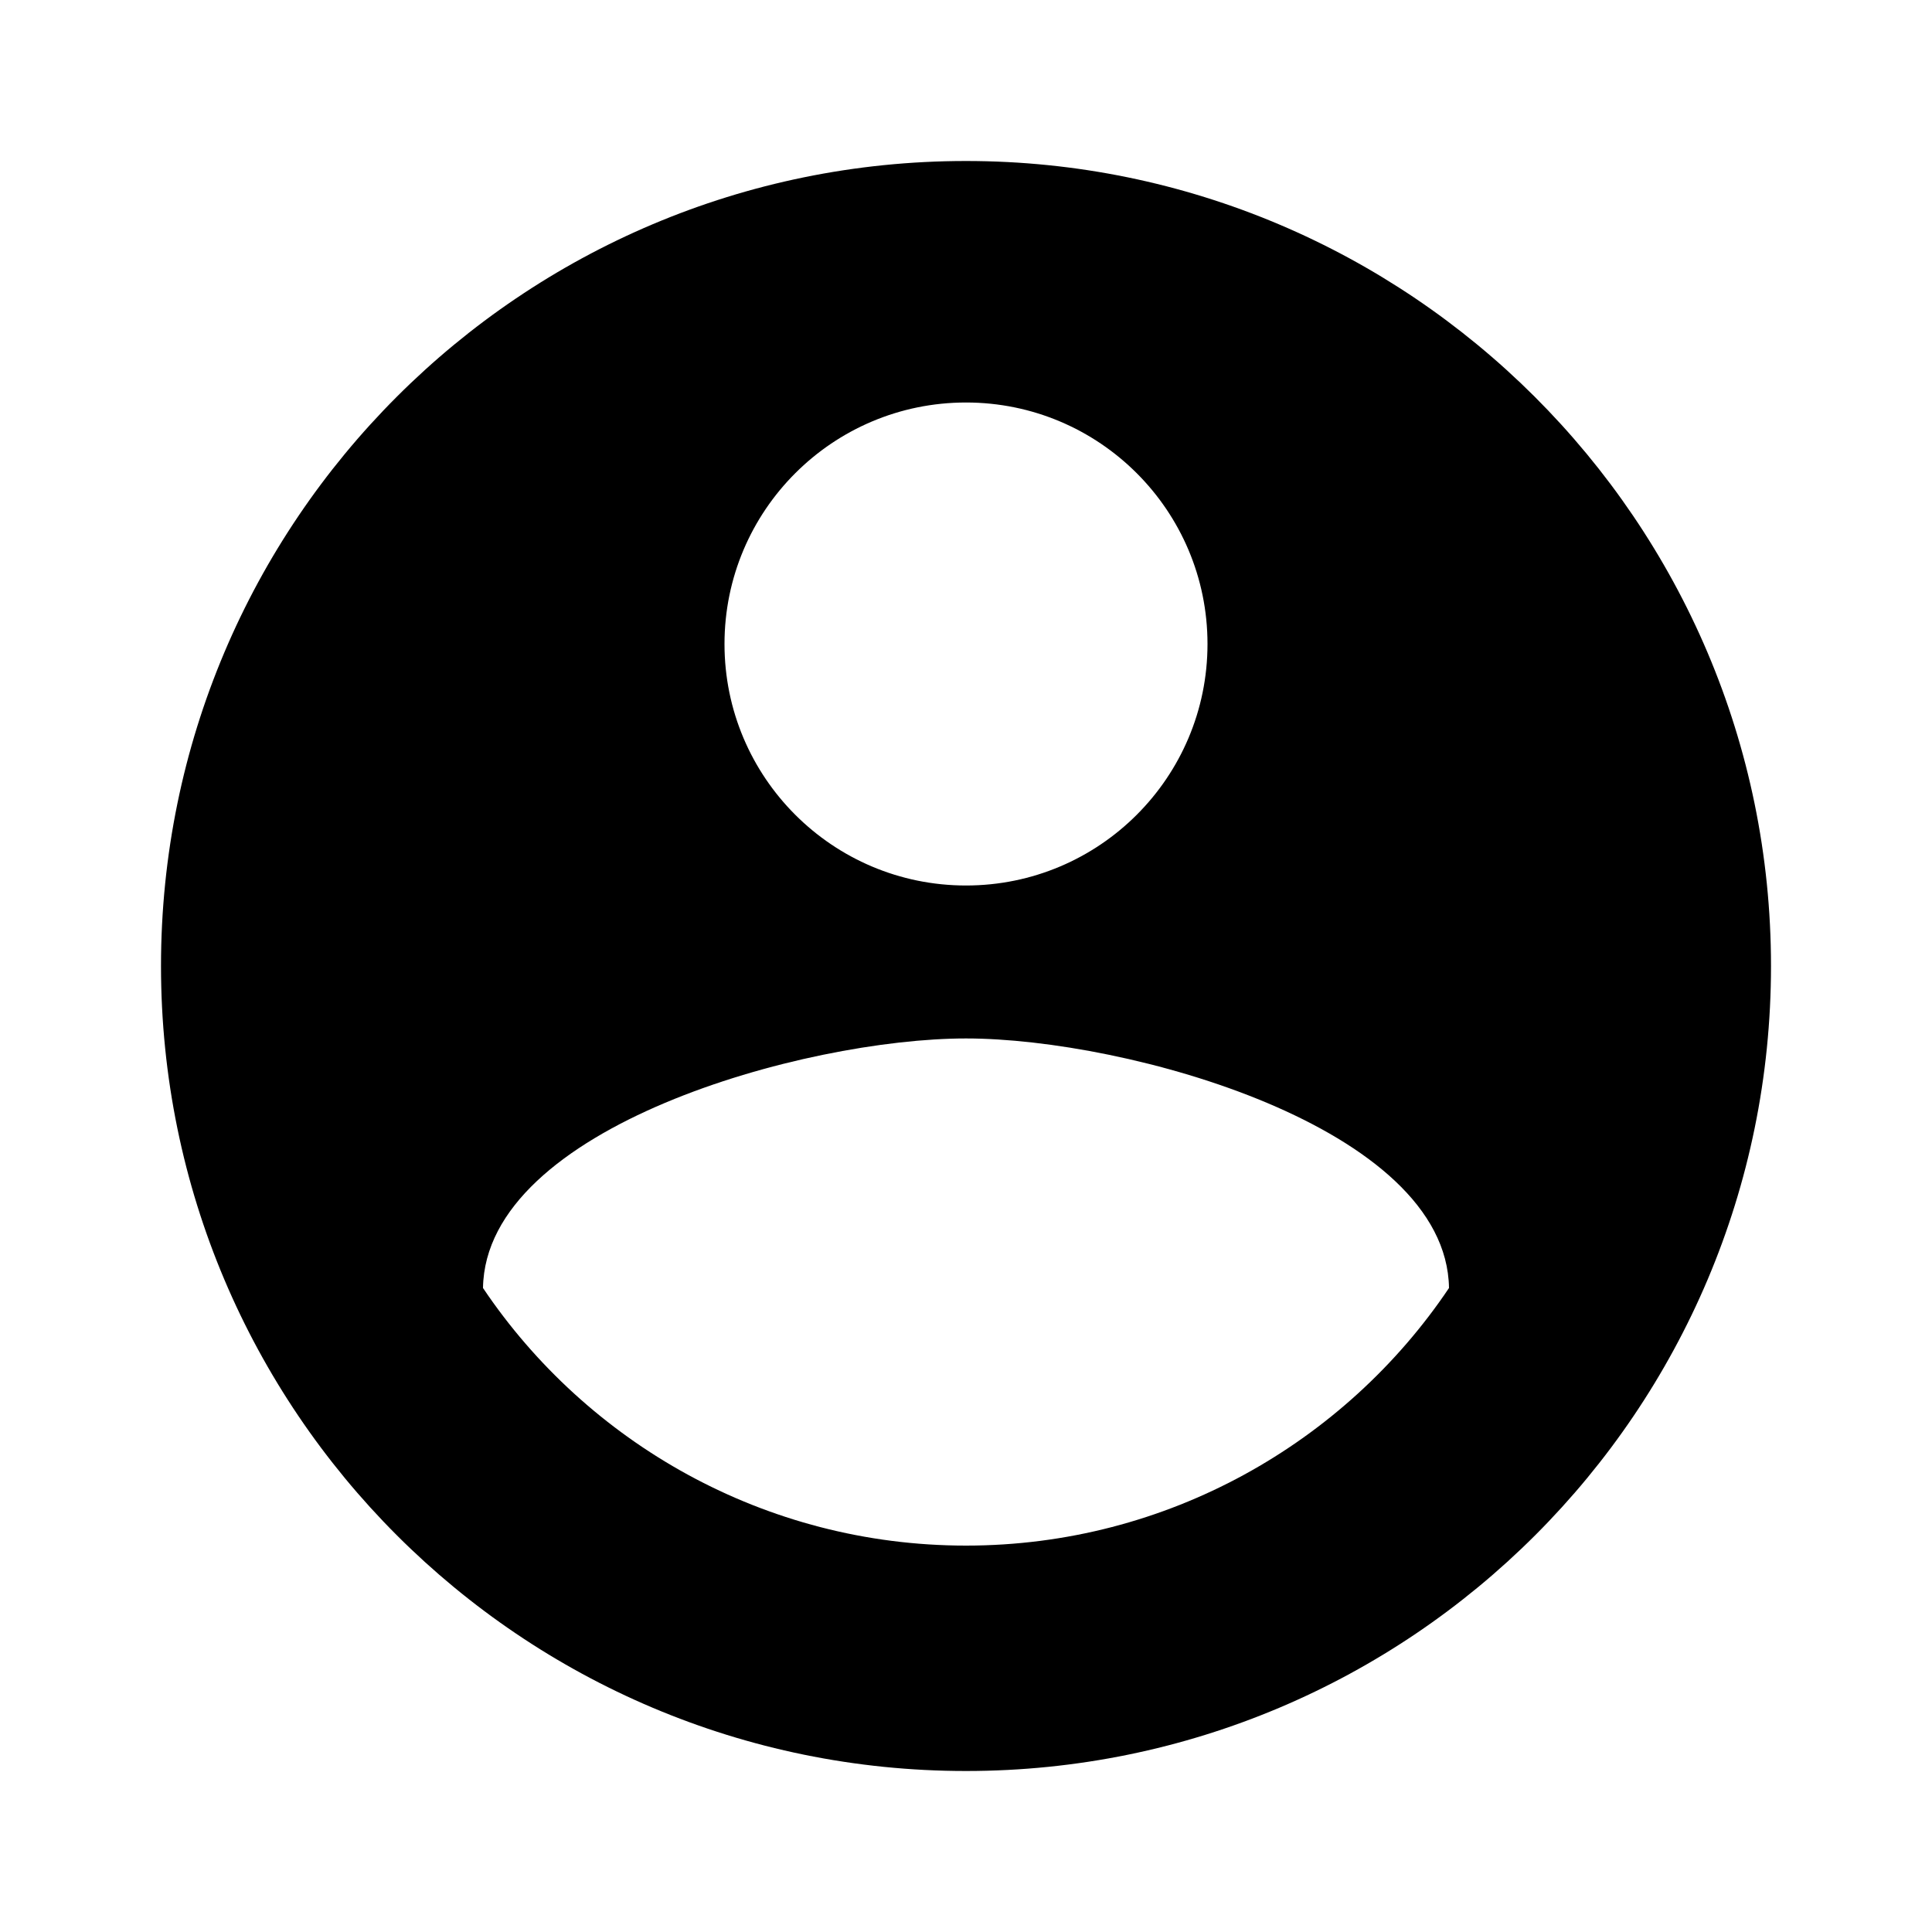
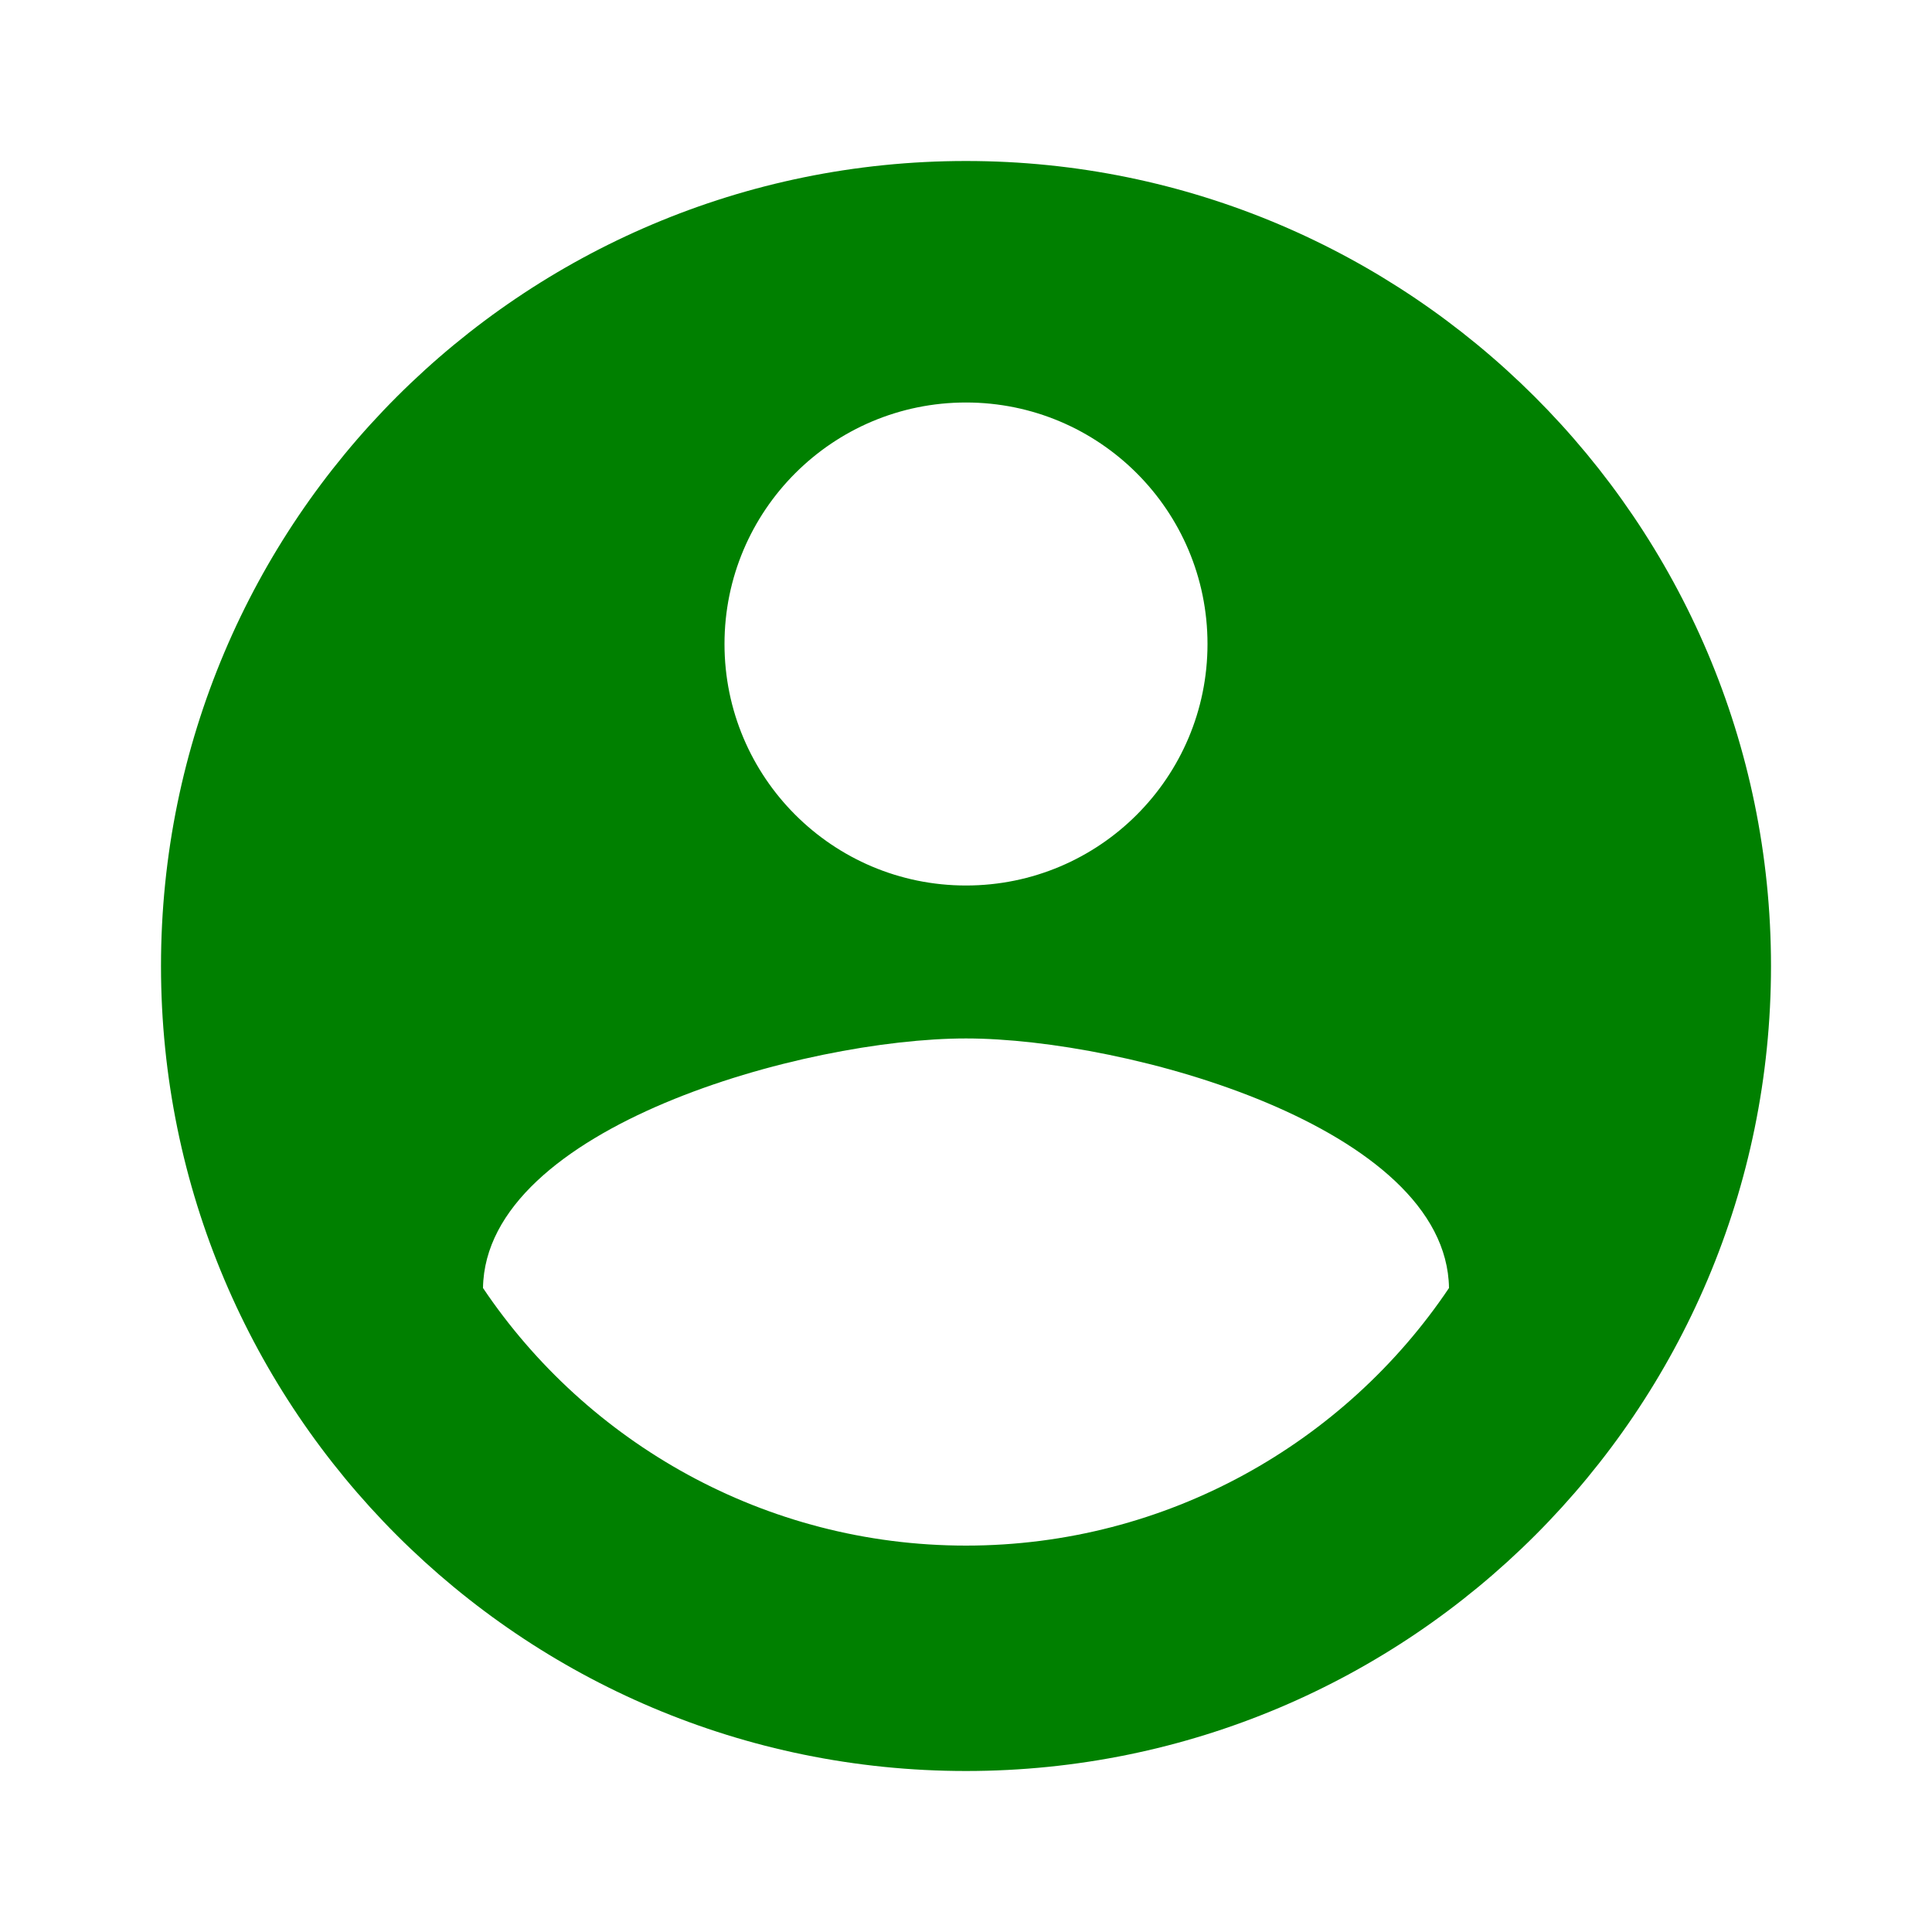
<svg xmlns="http://www.w3.org/2000/svg" version="1.1" width="24" height="24" viewBox="0 0 24 24">
-   <path d="M12,19.2C9.5,19.2 7.29,17.92 6,16C6.03,14 10,12.9 12,12.9C14,12.9 17.97,14 18,16C16.71,17.92 14.5,19.2 12,19.2M12,5A3,3 0 0,1 15,8A3,3 0 0,1 12,11A3,3 0 0,1 9,8A3,3 0 0,1 12,5M12,2A10,10 0 0,0 2,12A10,10 0 0,0 12,22A10,10 0 0,0 22,12C22,6.47 17.5,2 12,2Z" />
+   <path d="M12,19.2C9.5,19.2 7.29,17.92 6,16C6.03,14 10,12.9 12,12.9C14,12.9 17.97,14 18,16C16.71,17.92 14.5,19.2 12,19.2M12,5A3,3 0 0,1 15,8A3,3 0 0,1 12,11A3,3 0 0,1 9,8A3,3 0 0,1 12,5M12,2A10,10 0 0,0 2,12A10,10 0 0,0 12,22A10,10 0 0,0 22,12C22,6.47 17.5,2 12,2Z" fill="green" />
</svg>
